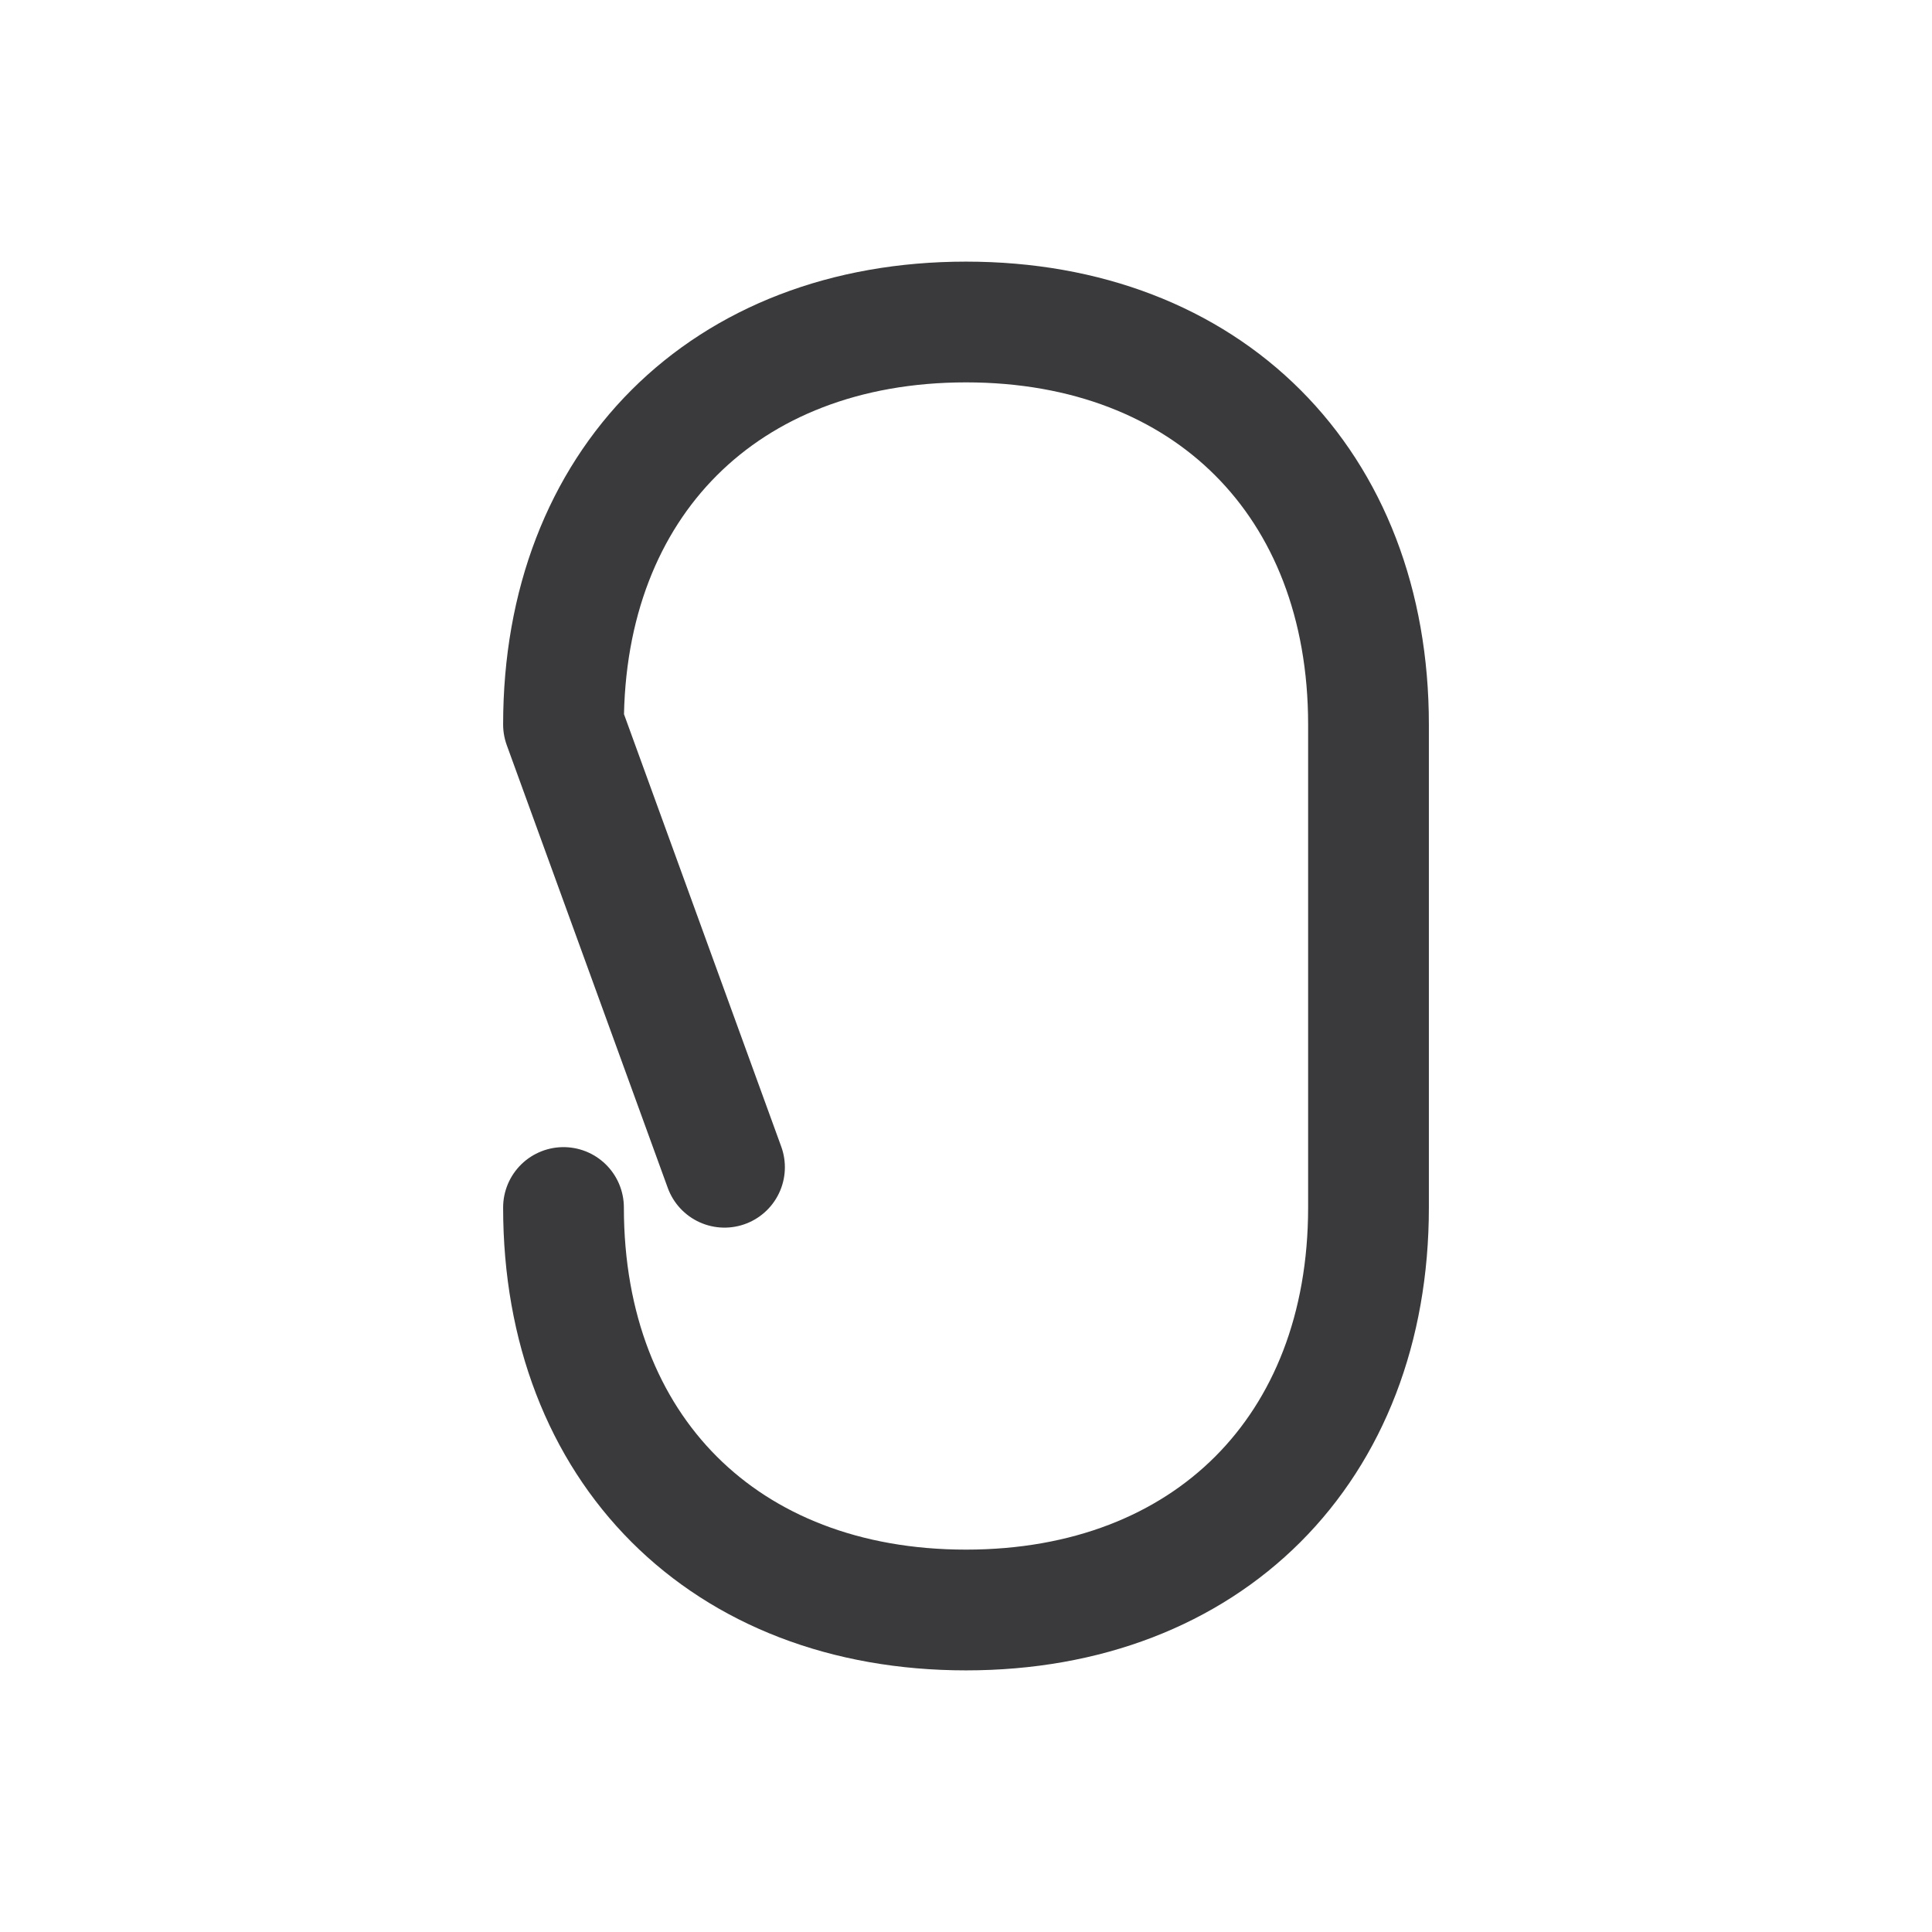
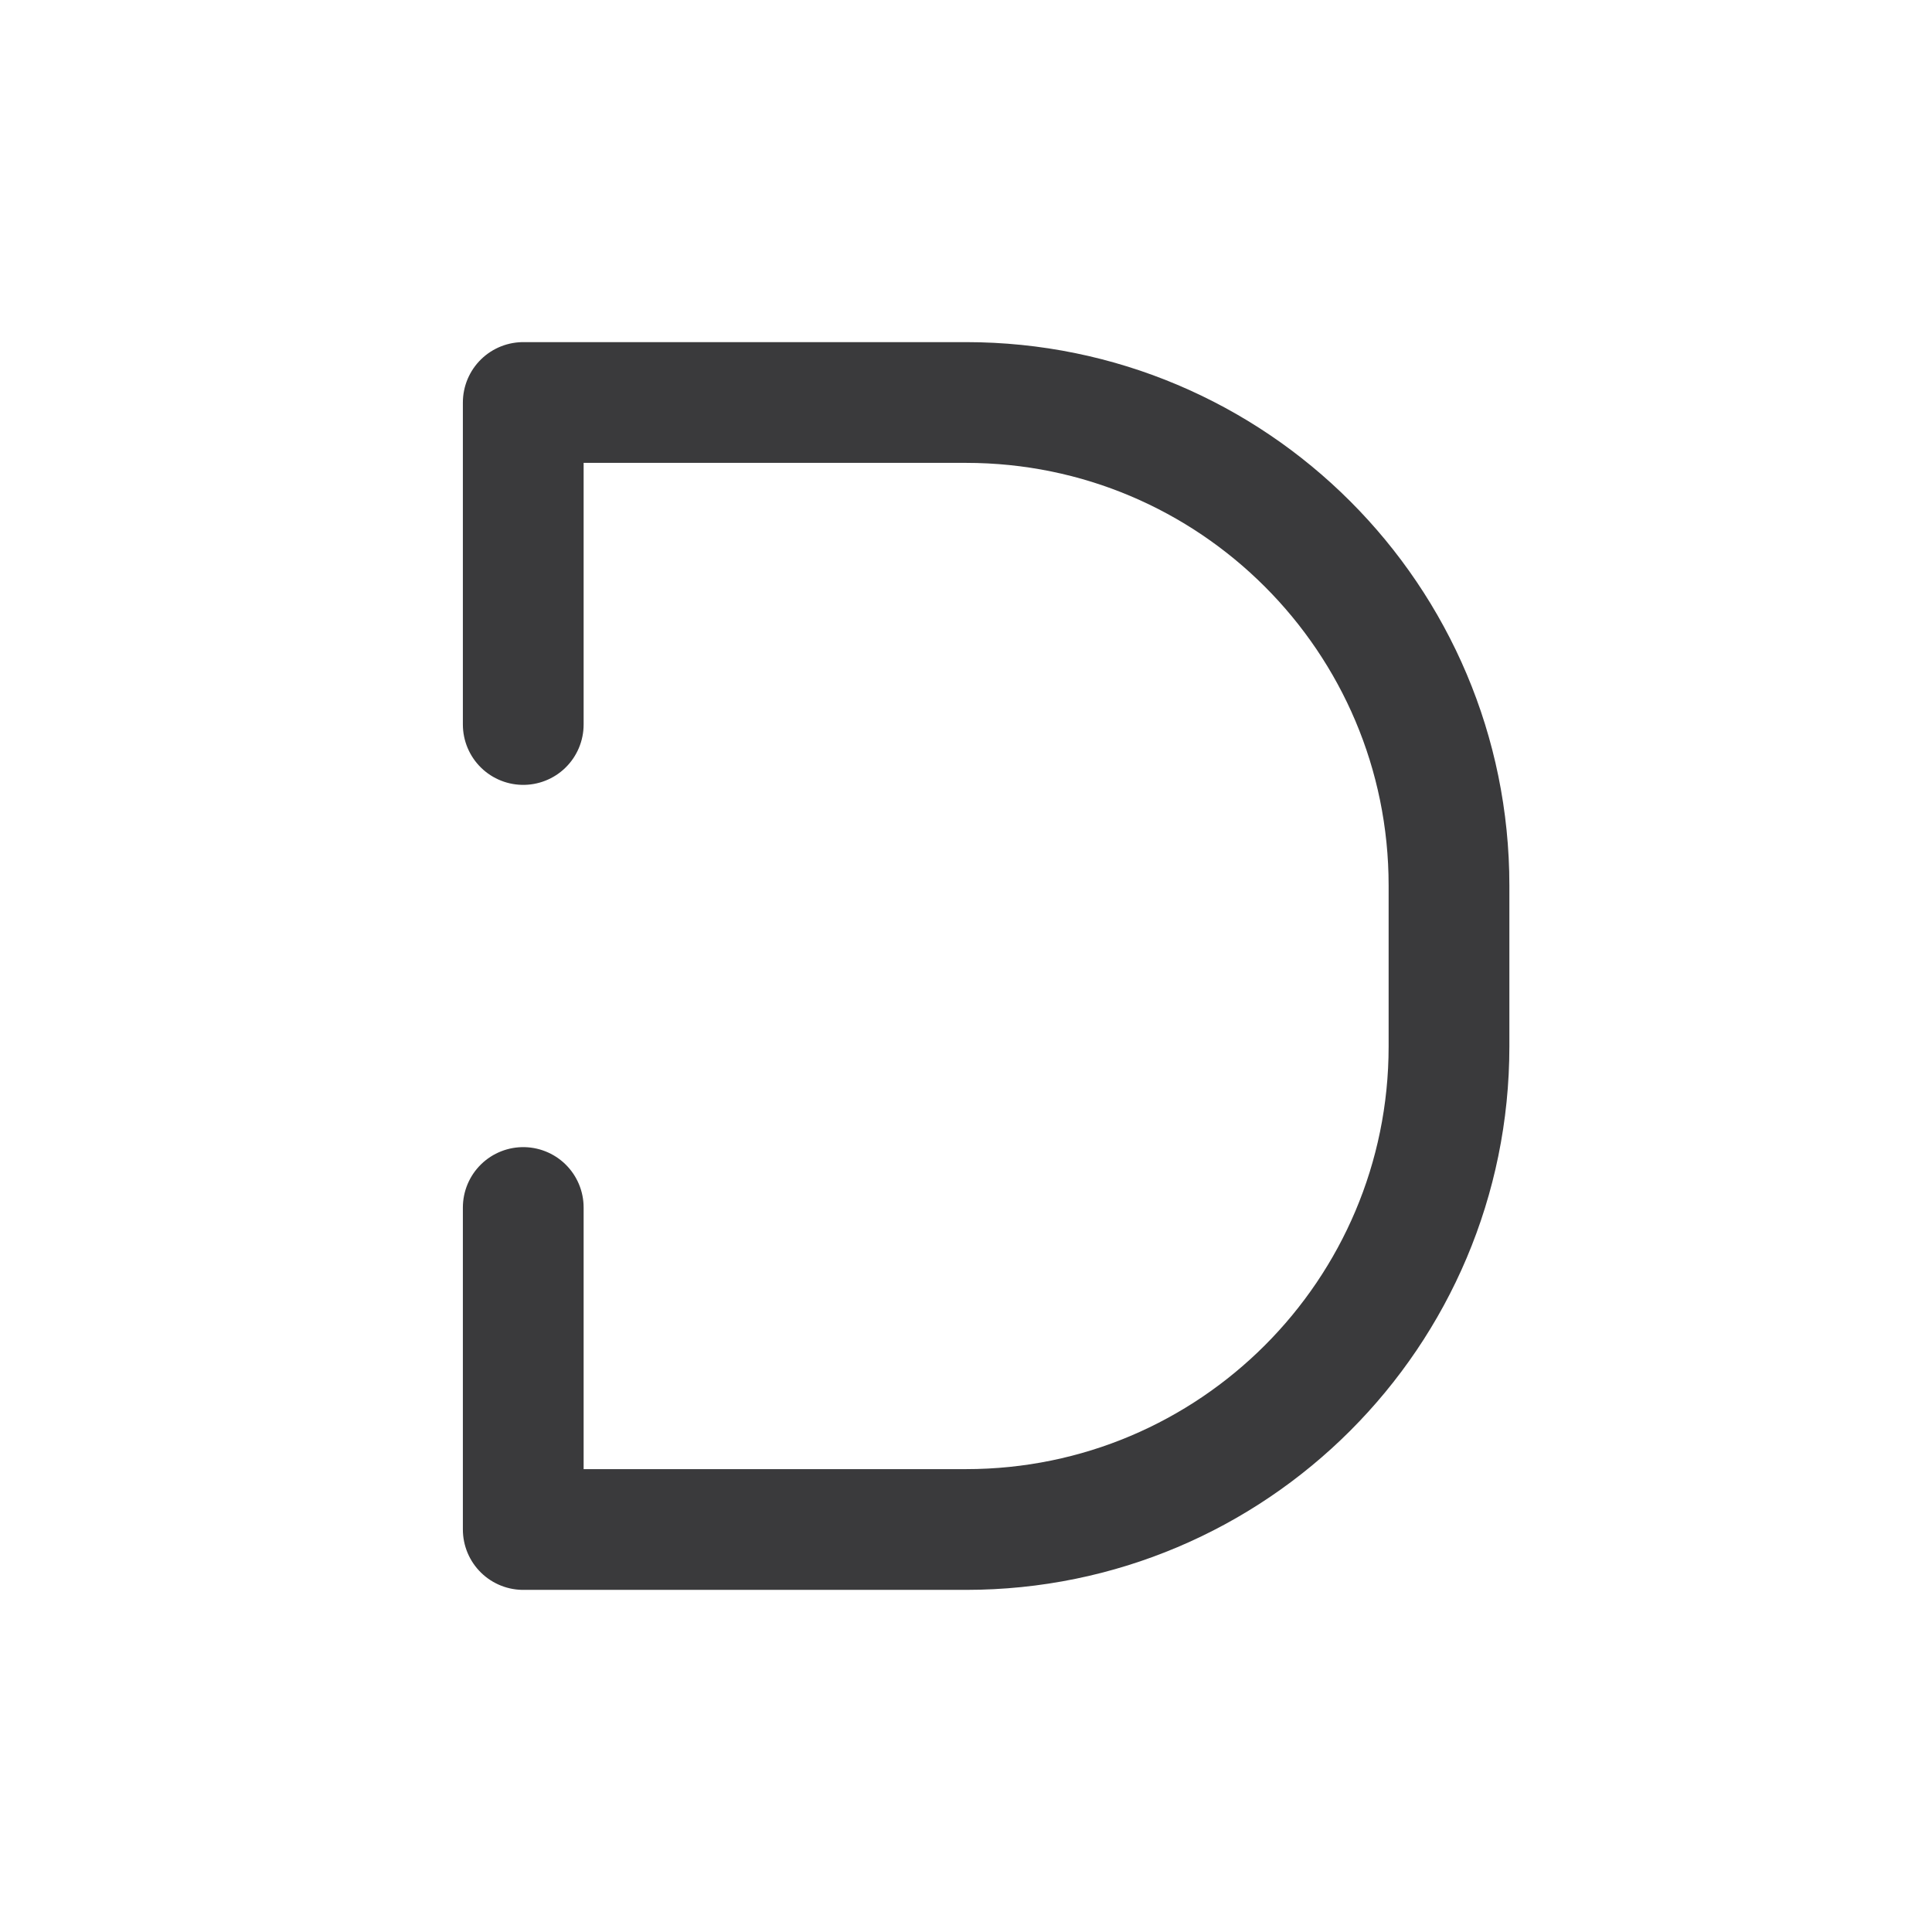
<svg xmlns="http://www.w3.org/2000/svg" width="24" height="24" viewBox="0 0 24 24" fill="none" stroke="#3A3A3C" stroke-width="1.5" stroke-linecap="round" stroke-linejoin="round">
-   <path d="M7 15c0 3 2 5 5 5s5-2 5-5V9c0-3-2-5-5-5S7 6 7 9M7 9l2 5.5" />
+   <path d="M6.5 9V5H12a6 6 0 0 1 6 6v2a6 6 0 0 1-6 6H6.5v-4" />
</svg>
